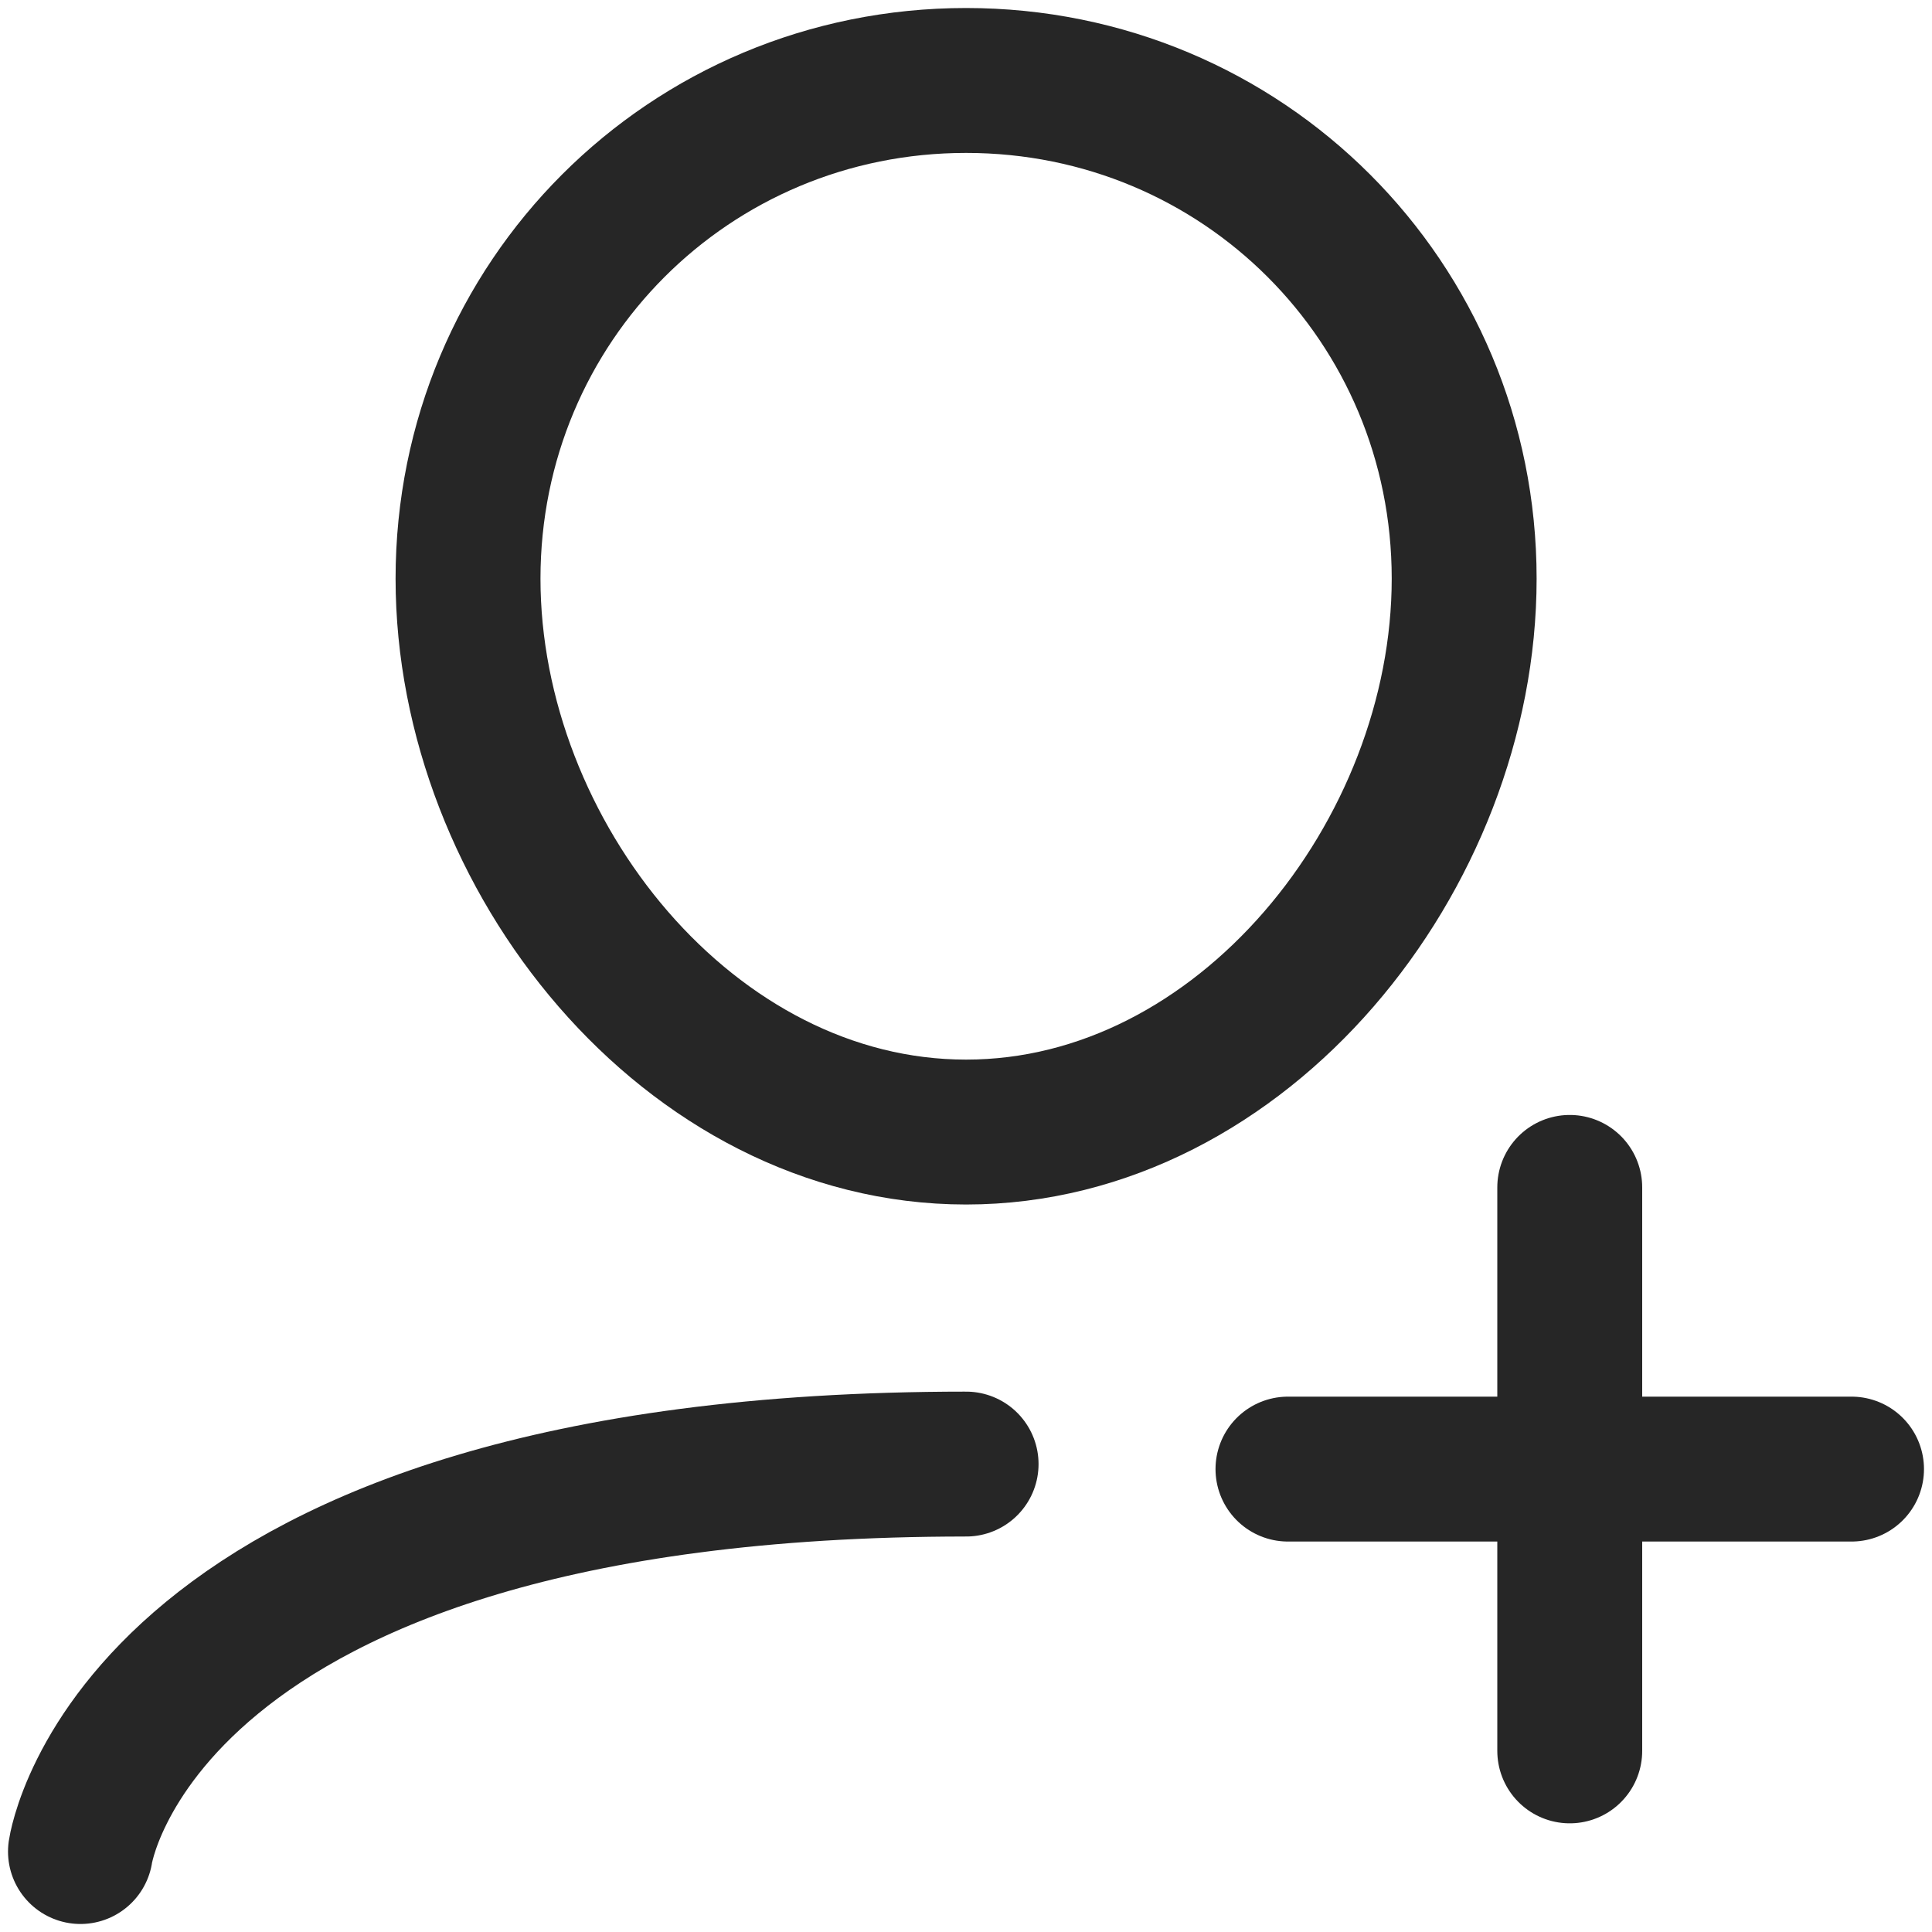
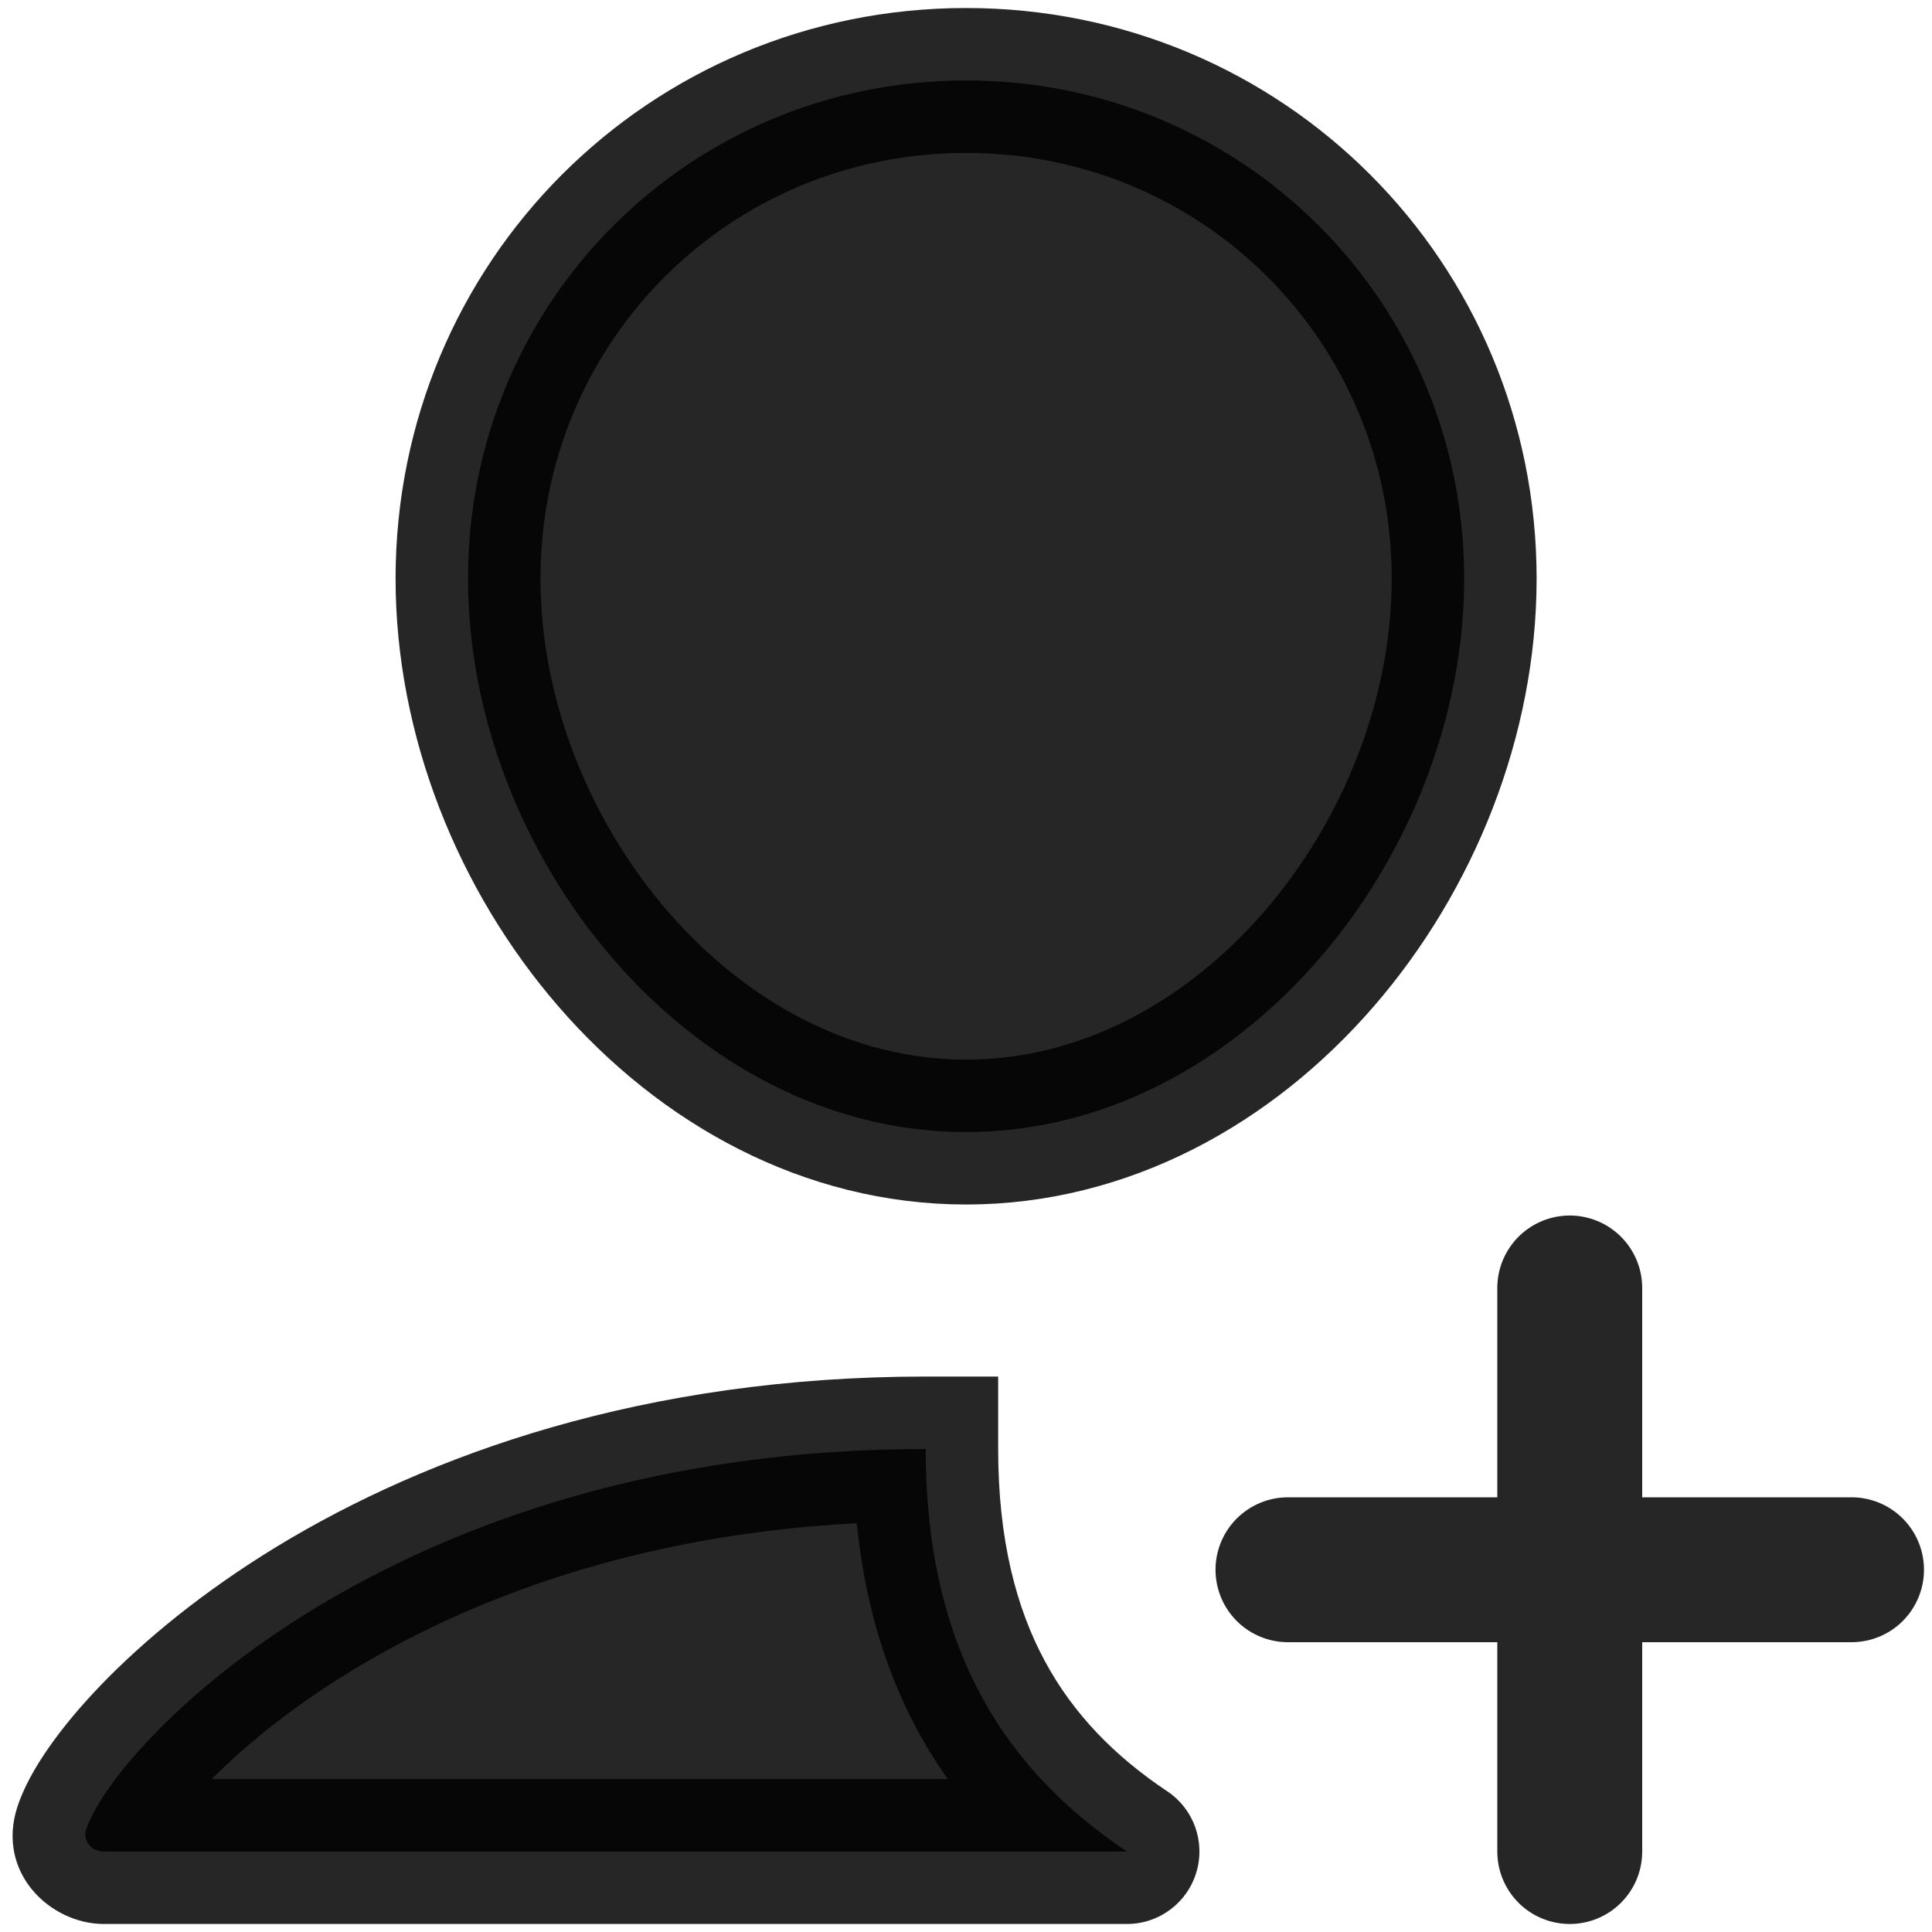
<svg xmlns="http://www.w3.org/2000/svg" width="20" height="20" viewBox="0 0 20 20" fill="none">
-   <path d="M0.833 19.167C0.833 19.167 1.408 15.156 10.001 15.156M15.157 5.99C15.157 8.854 12.865 11.719 10.001 11.719C7.136 11.719 4.845 8.854 4.845 5.99C4.845 3.125 7.136 0.833 10.001 0.833C12.865 0.833 15.157 3.125 15.157 5.99Z" stroke="black" stroke-opacity="0.851" stroke-width="1.5" stroke-linecap="round" />
-   <path d="M19.167 15.208H13.333M16.25 12.292V18.125" stroke="black" stroke-opacity="0.851" stroke-width="1.5" stroke-linecap="round" />
+   <path d="M15.157 5.99C15.157 8.854 12.865 11.719 10.001 11.719C7.136 11.719 4.845 8.854 4.845 5.99C4.845 3.125 7.136 0.833 10.001 0.833C12.865 0.833 15.157 3.125 15.157 5.99Z" fill="black" fill-opacity="0.851" stroke="black" stroke-opacity="0.851" stroke-width="1.5" stroke-linecap="round" />
+   <path d="M9.583 15C4.033 15 1.171 18.084 0.893 18.936C0.854 19.057 0.947 19.167 1.074 19.167H11.667C10.417 18.333 9.583 17.083 9.583 15Z" fill="black" fill-opacity="0.851" />
+   <path d="M0.893 18.936L1.606 19.169L1.606 19.169L0.893 18.936ZM9.583 15H10.333V14.25H9.583V15ZM11.667 19.167V19.917C11.997 19.917 12.289 19.7 12.384 19.384C12.48 19.068 12.358 18.726 12.083 18.543L11.667 19.167ZM1.606 19.169C1.605 19.17 1.612 19.151 1.635 19.109C1.657 19.068 1.689 19.015 1.734 18.951C1.823 18.823 1.953 18.663 2.128 18.482C2.476 18.121 2.982 17.695 3.65 17.289C4.983 16.48 6.952 15.75 9.583 15.75V14.25C6.664 14.25 4.427 15.062 2.871 16.007C2.096 16.479 1.488 16.984 1.047 17.441C0.63 17.874 0.303 18.326 0.18 18.704L1.606 19.169ZM0.18 18.704C-0.043 19.389 0.524 19.917 1.074 19.917V18.417C1.229 18.417 1.392 18.485 1.505 18.626C1.625 18.775 1.667 18.98 1.606 19.169L0.18 18.704ZM1.074 19.917H11.667V18.417H1.074V19.917ZM8.833 15C8.833 16.144 9.063 17.104 9.496 17.908C9.929 18.712 10.543 19.319 11.251 19.791L12.083 18.543C11.54 18.181 11.113 17.746 10.817 17.197C10.52 16.646 10.333 15.939 10.333 15H8.833ZM1.074 19.917H1.074V18.417H1.074V19.917Z" fill="black" fill-opacity="0.851" />
+   <path d="M19.167 16.25H13.333M16.25 13.333V19.167" stroke="black" stroke-opacity="0.851" stroke-width="1.5" stroke-linecap="round" />
</svg>
